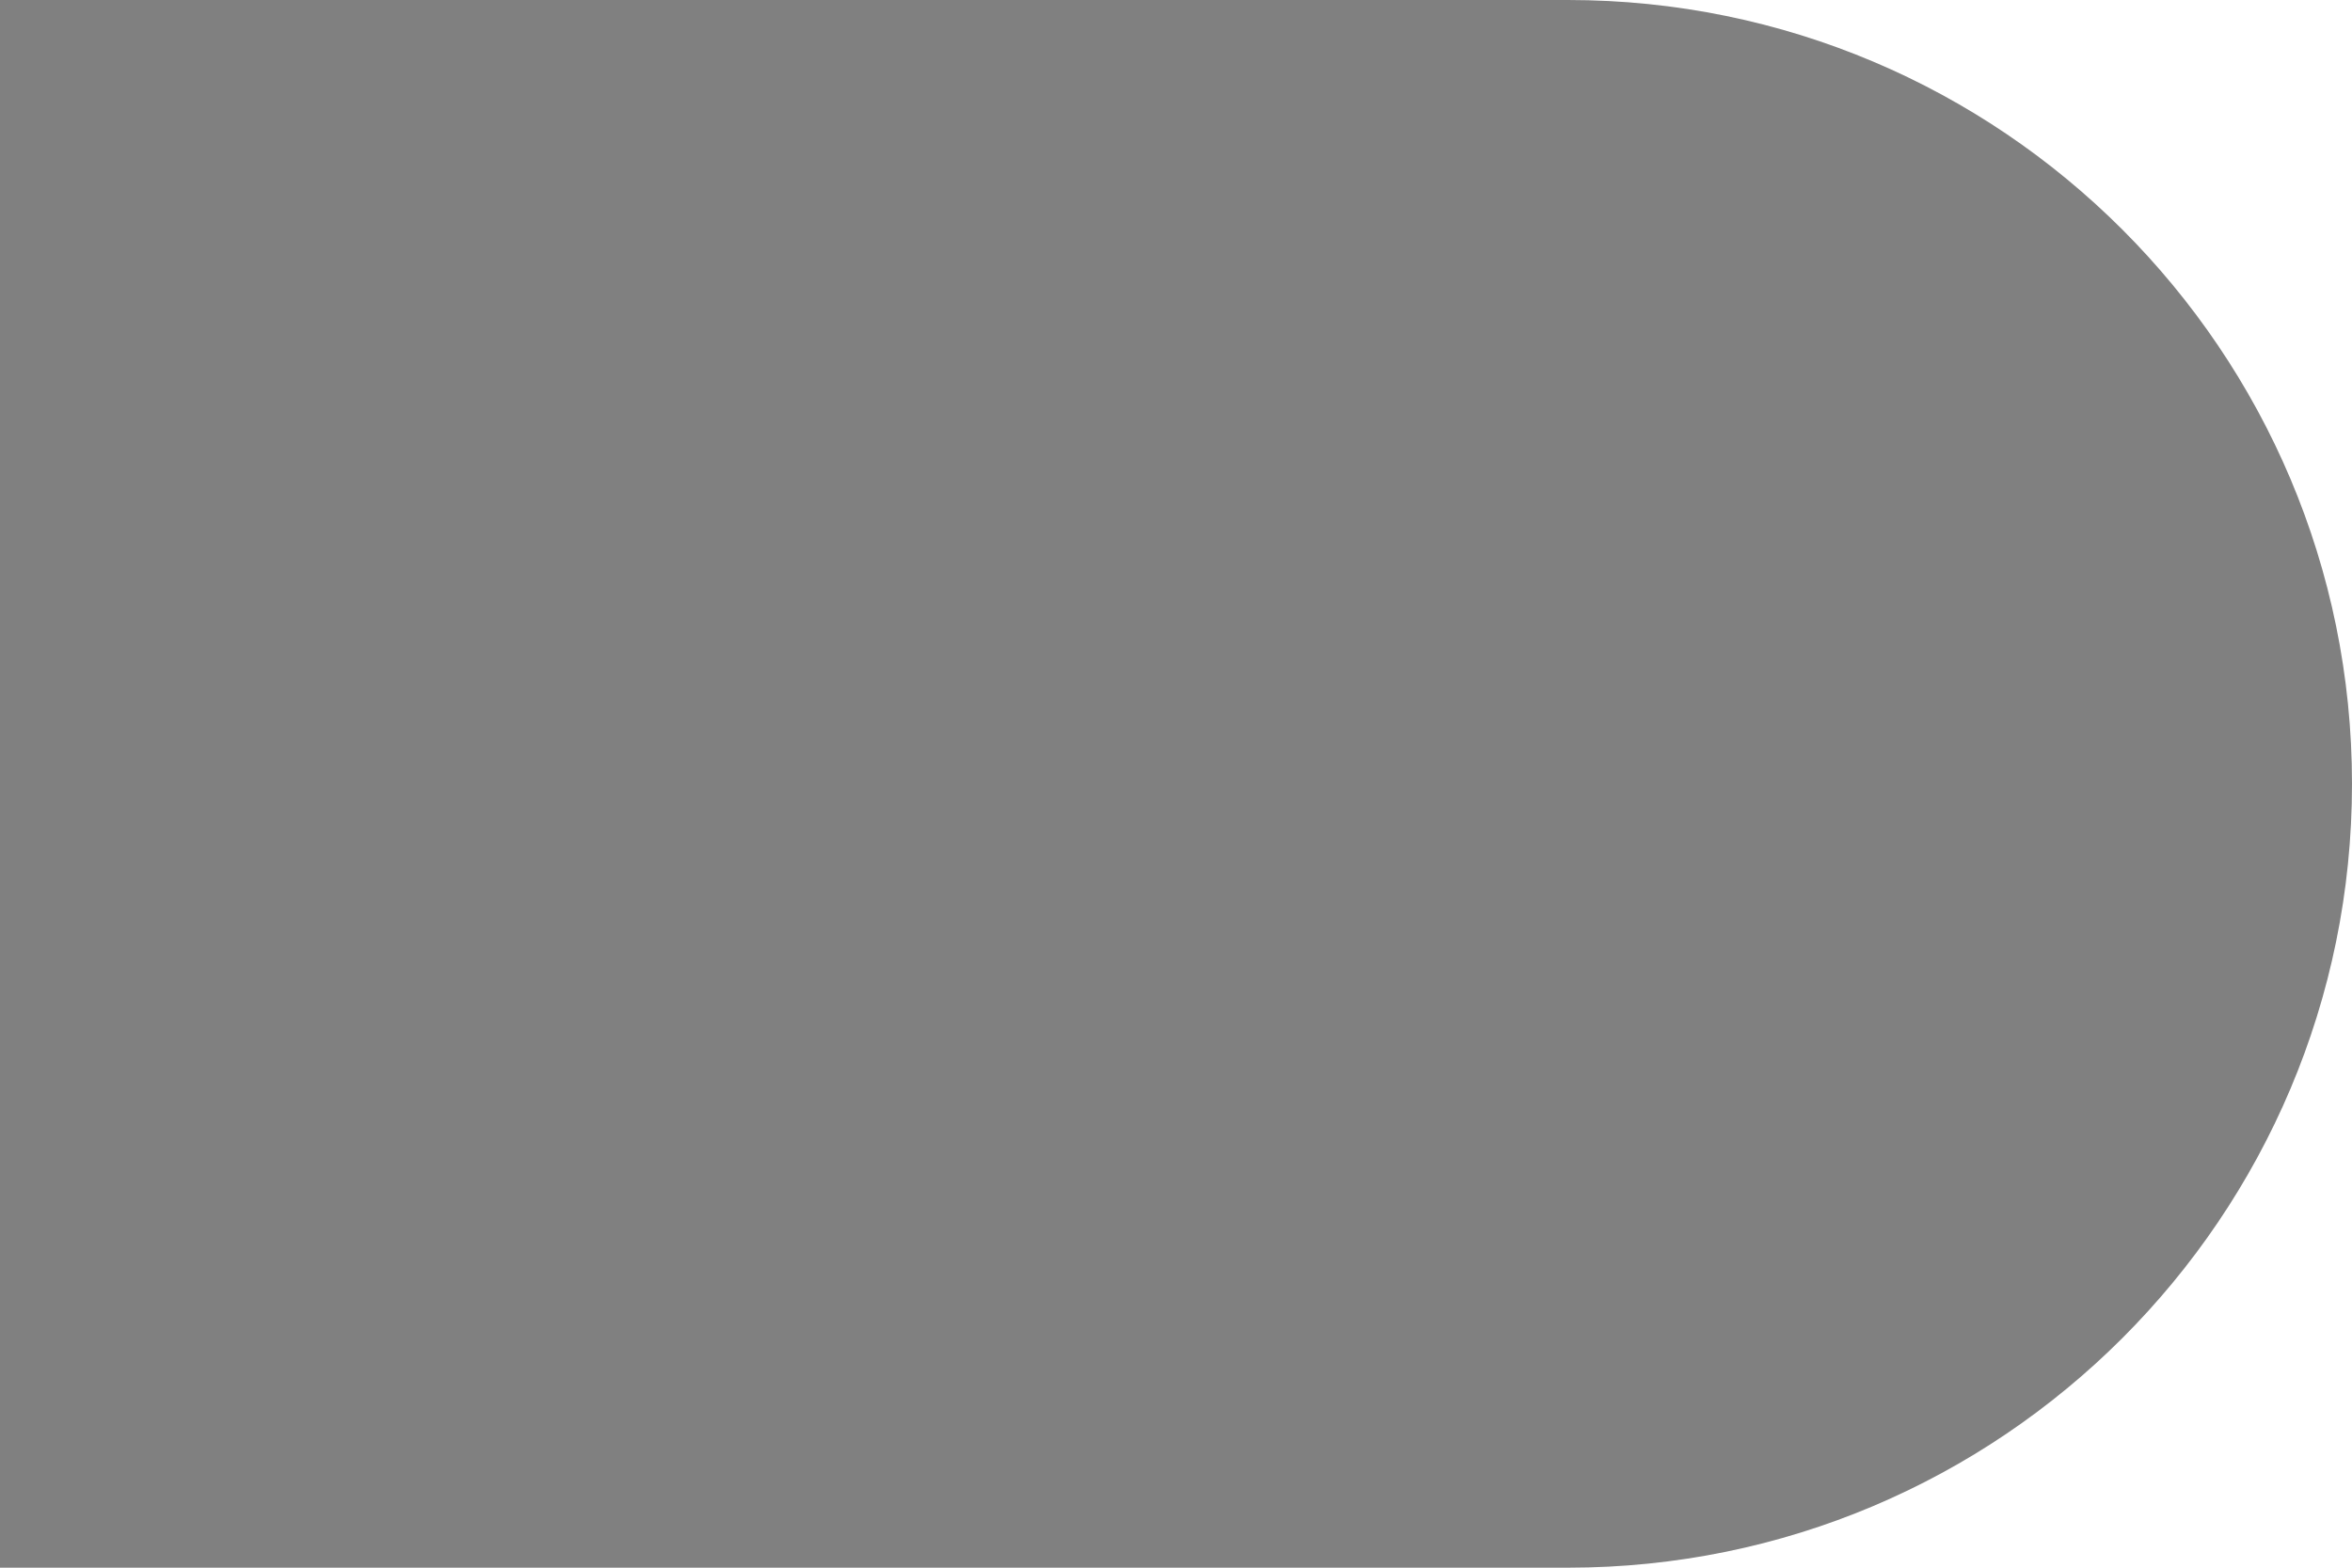
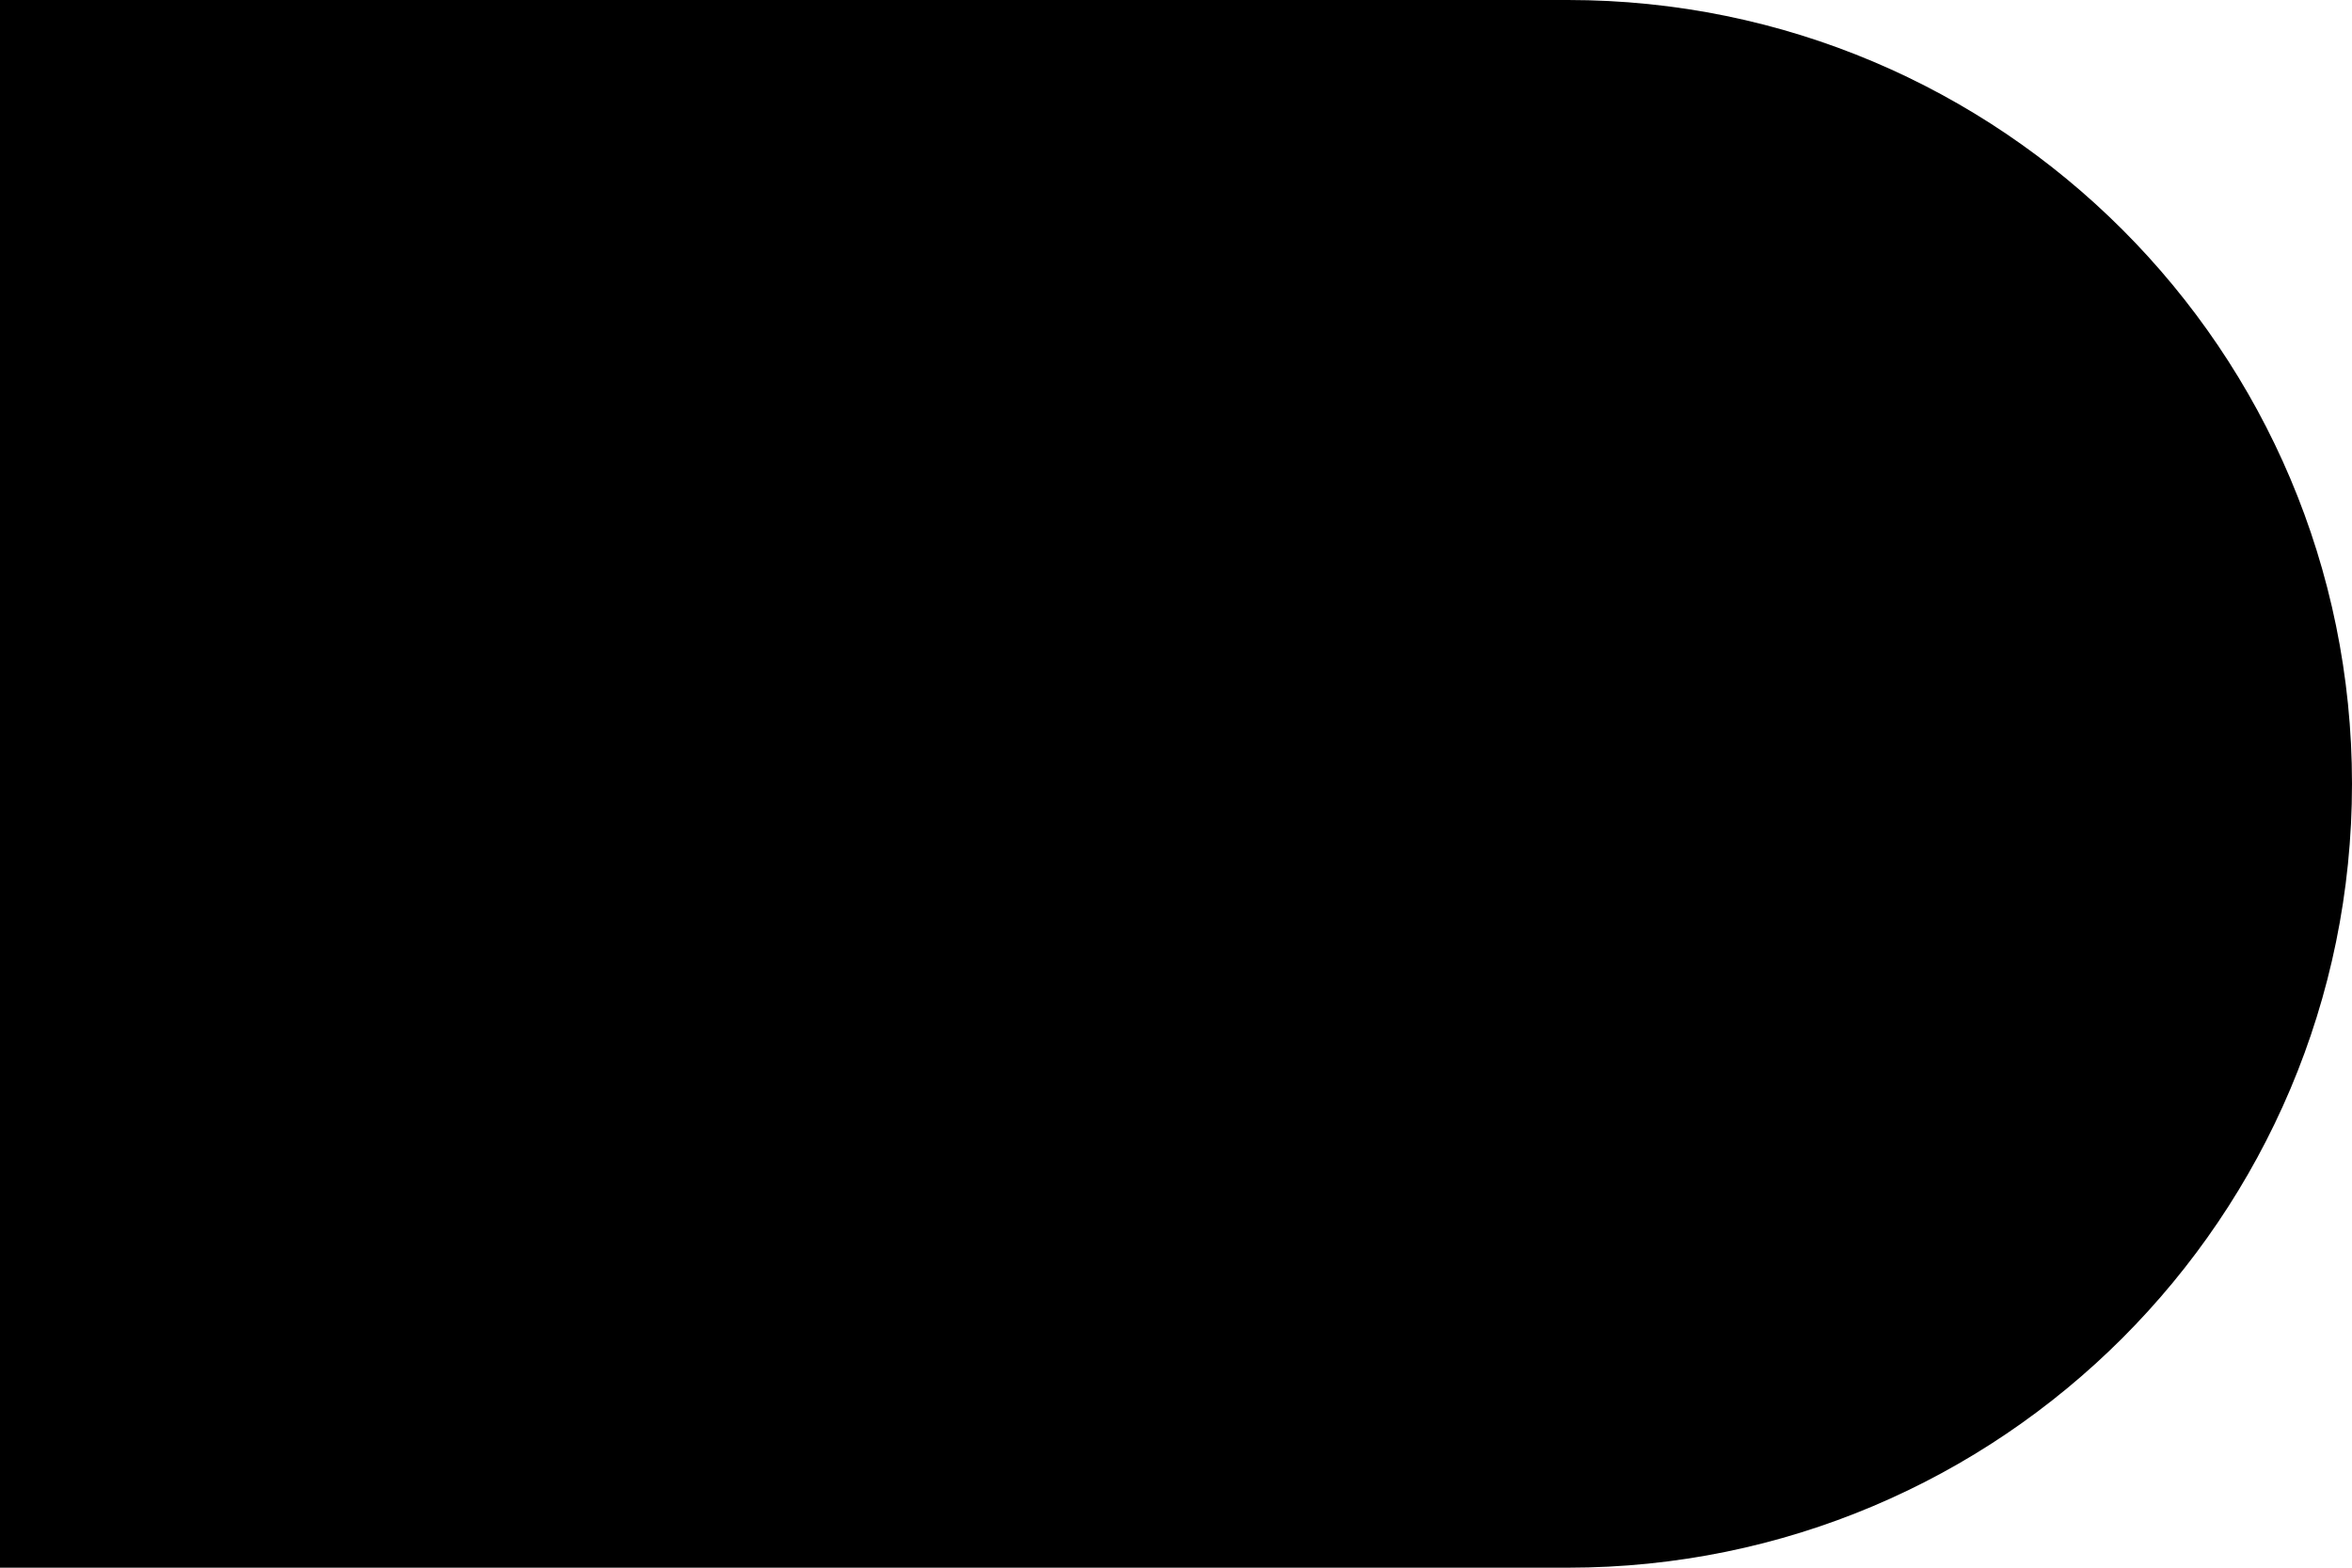
<svg xmlns="http://www.w3.org/2000/svg" id="Layer_1" data-name="Layer 1" viewBox="0 0 45 30">
  <defs>
-     <style>.cls-1{fill:gray;}</style>
+     <style>.cls-1{background}</style>
  </defs>
  <g id="Sprite_End_Cap_Right" data-name="Sprite End Cap Right">
    <path class="cls-1" d="M30,0H0V30H30A15,15,0,0,0,30,0Z" />
  </g>
</svg>
